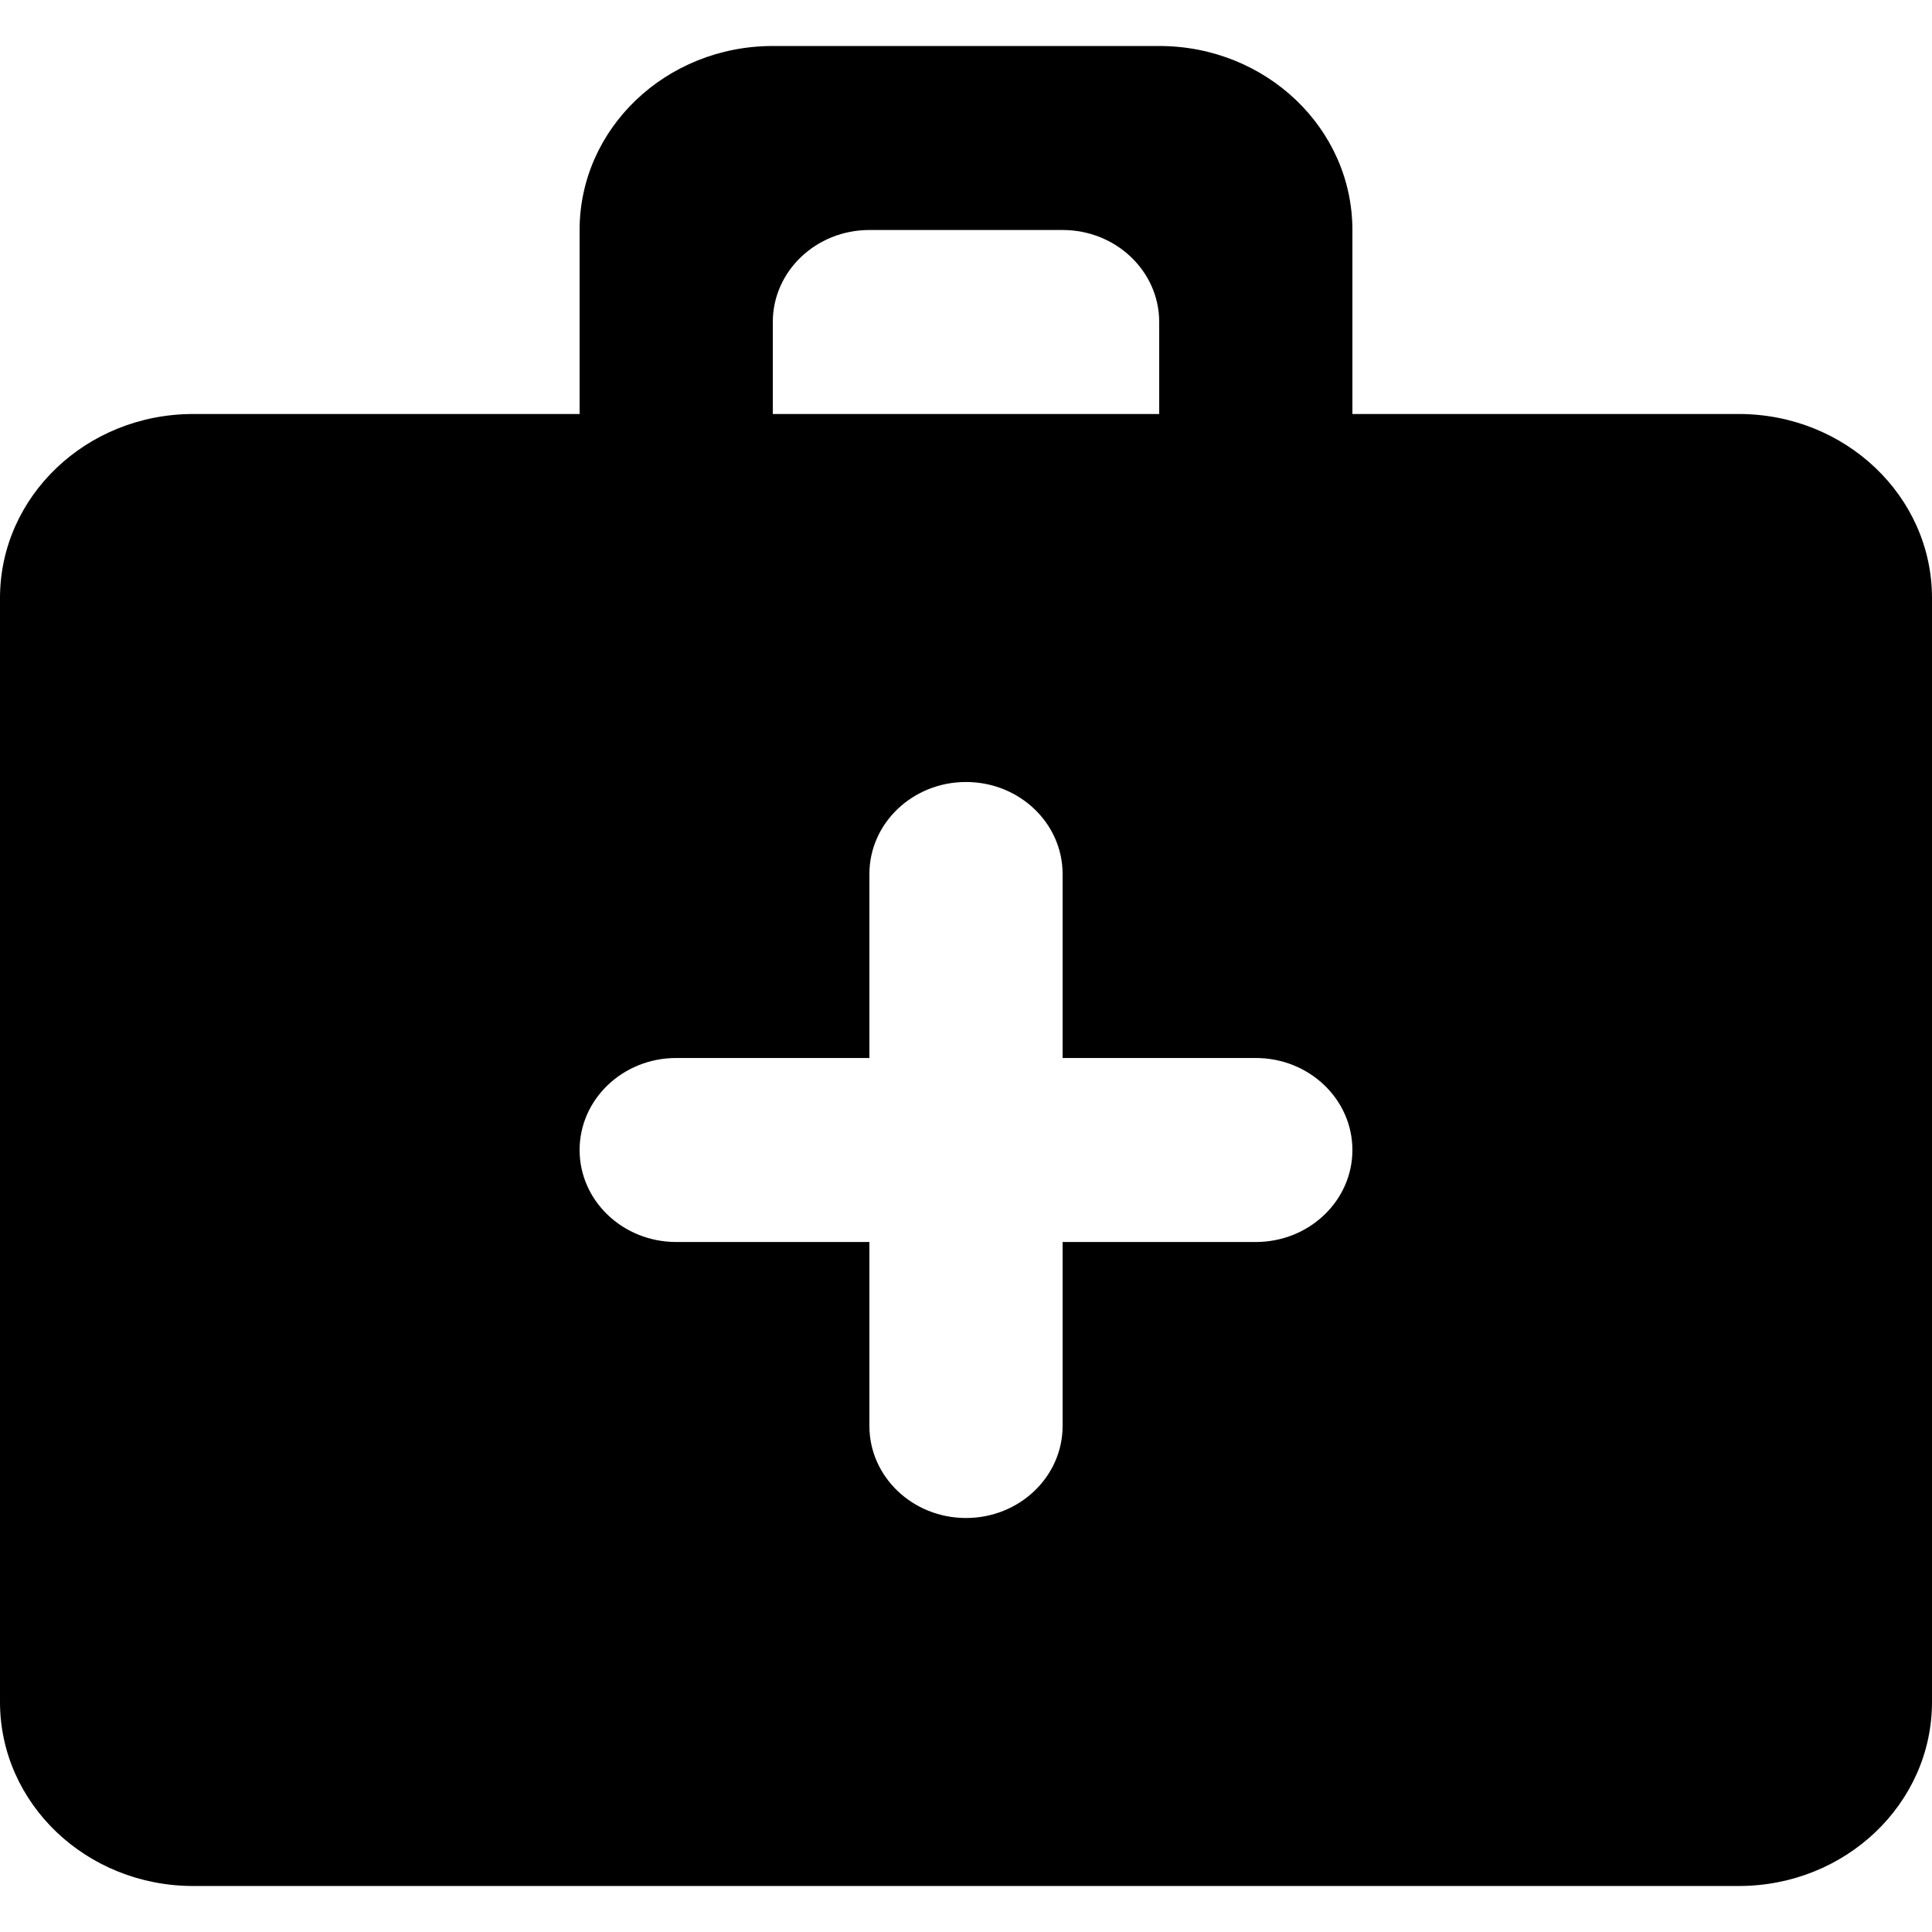
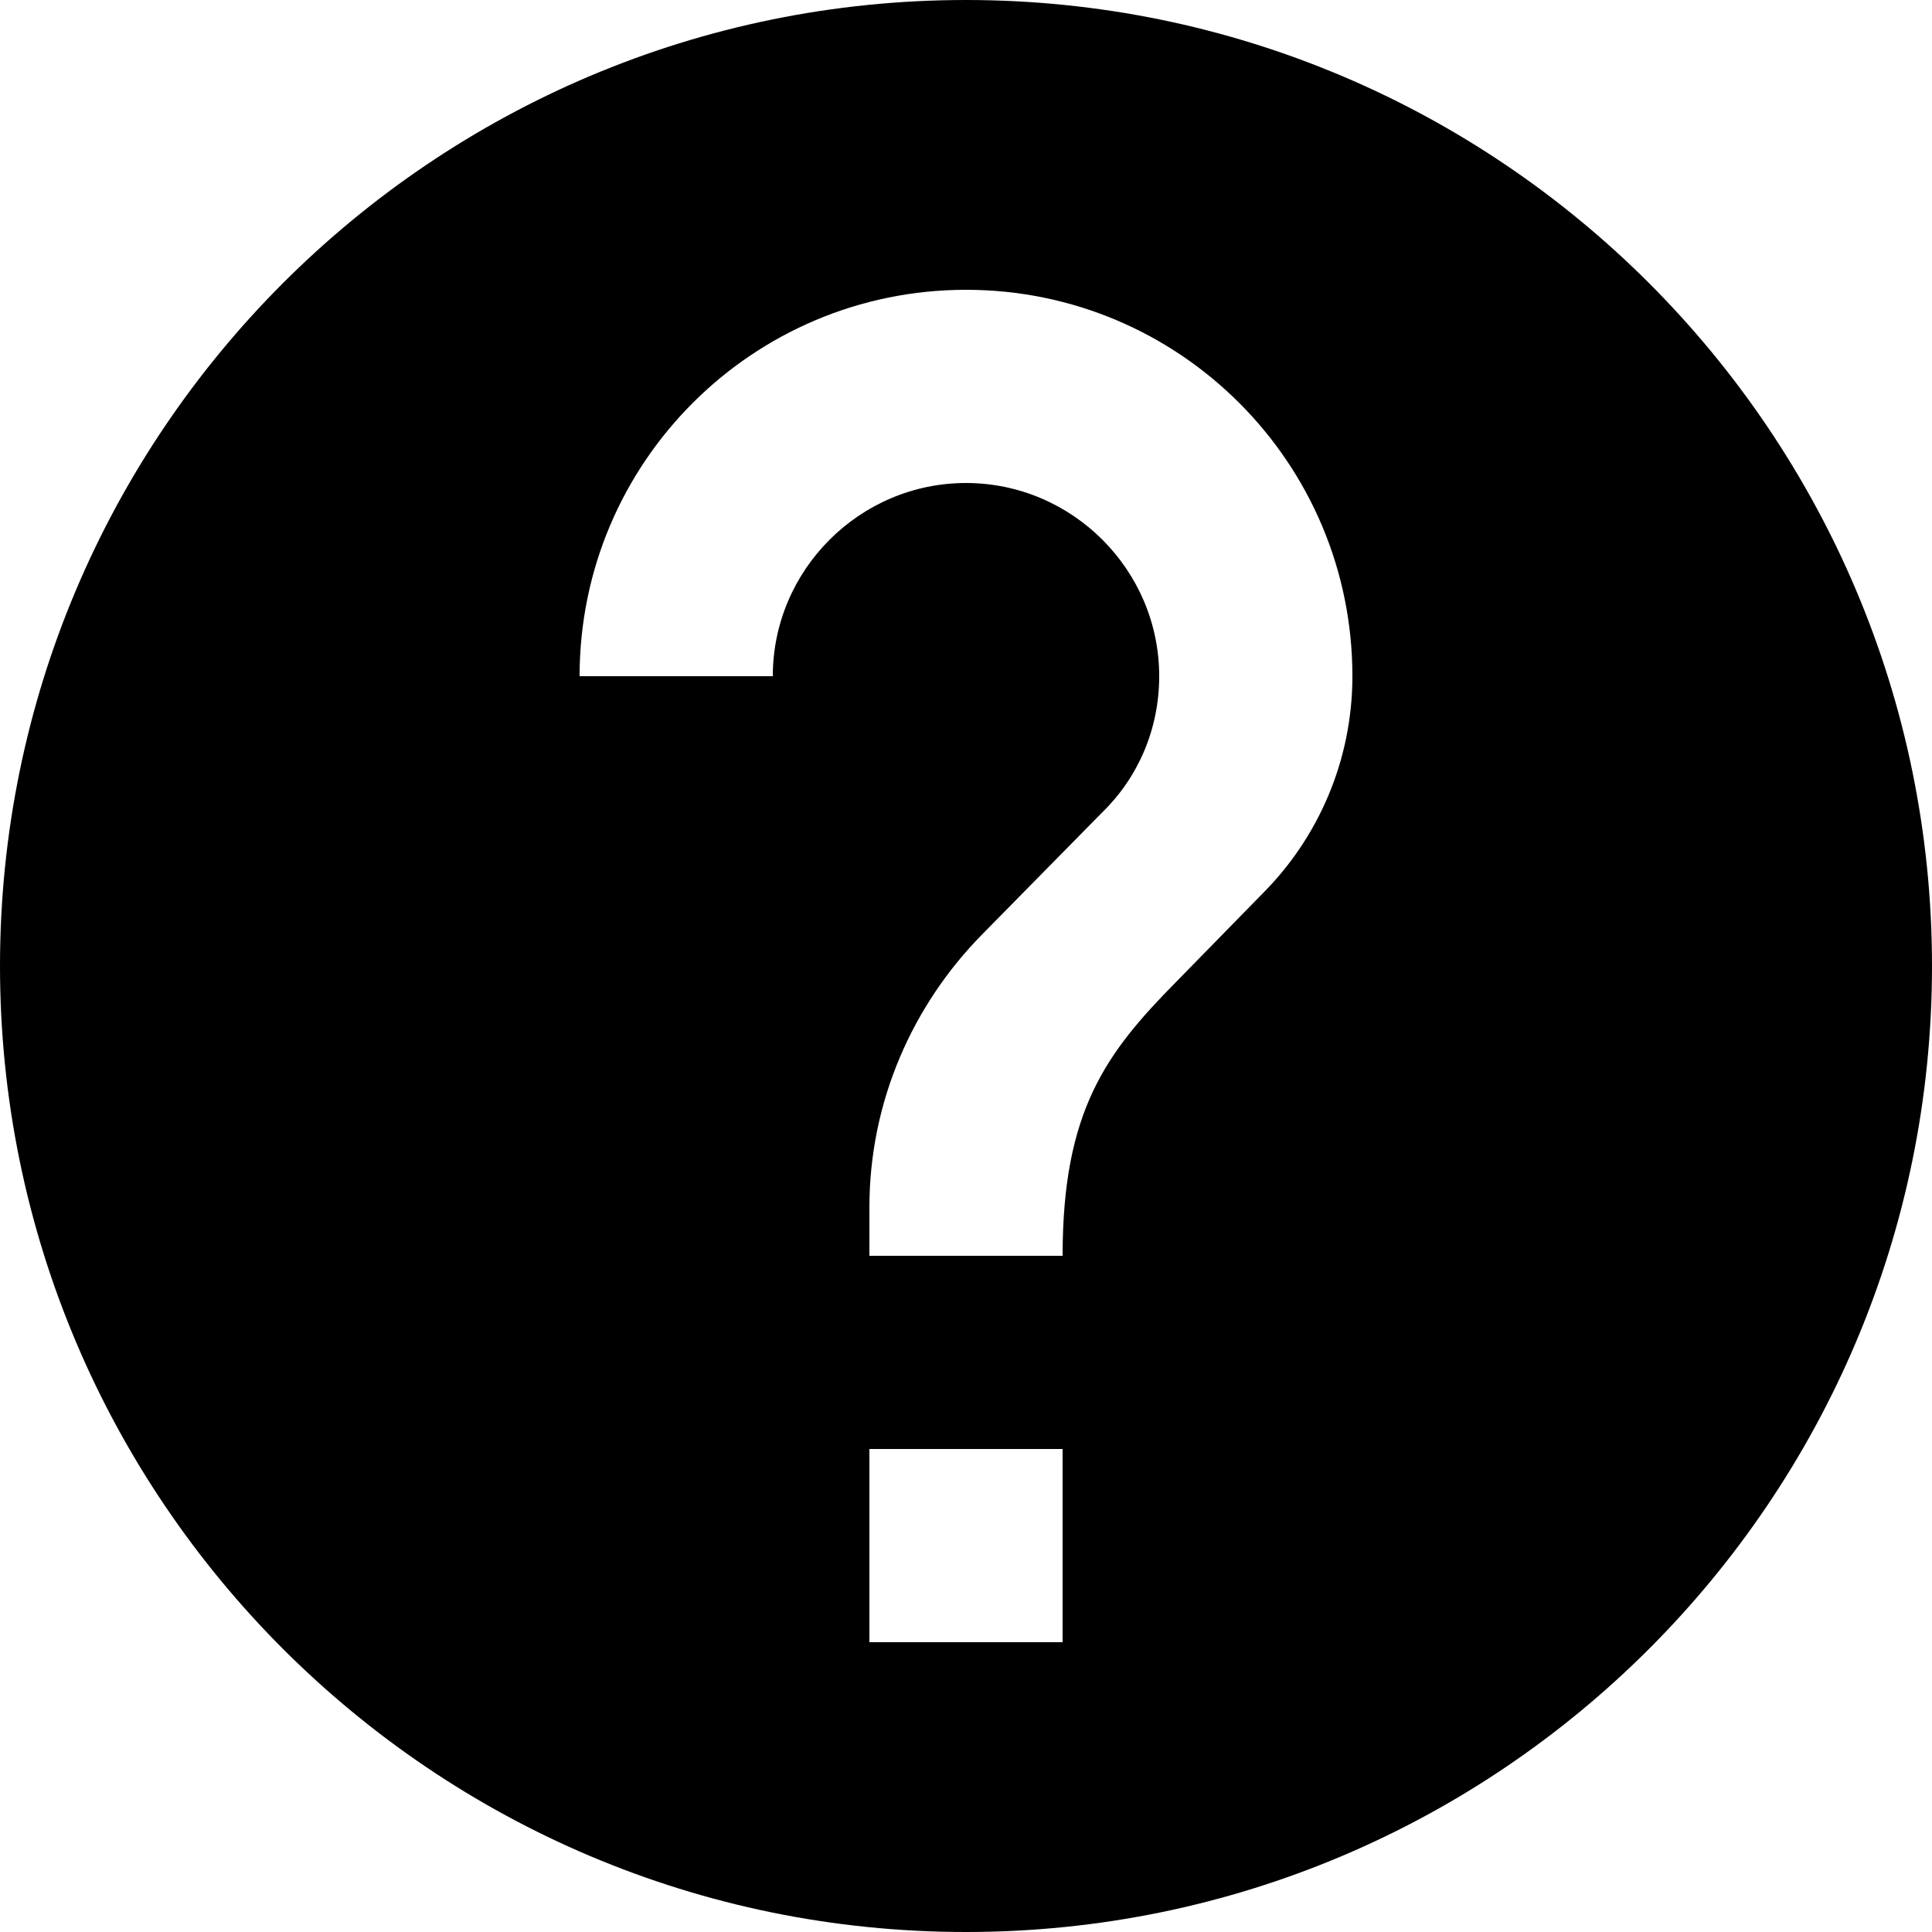
- <svg xmlns="http://www.w3.org/2000/svg" width="800" height="800" fill="#000000" version="1.1" viewBox="0 -.5 21 21">
-   <path d="m8.4-2e-5c-1.16 0-2.1 0.895-2.1 2v2h-4.2c-1.16 0-2.1 0.895-2.1 2v12c0 1.105 0.94 2 2.1 2h16.8c1.16 0 2.1-0.895 2.1-2v-12c0-1.105-0.94-2-2.1-2h-4.2v-2c0-1.105-0.94-2-2.1-2zm1.05 2h2.1c0.58 0 1.05 0.448 1.05 1v1h-4.2v-1c0-0.552 0.47-1 1.05-1zm1.05 6c0.58 0 1.05 0.448 1.05 1v2h2.1c0.58 0 1.05 0.448 1.05 1s-0.47 1-1.05 1h-2.1v2c0 0.552-0.47 1-1.05 1s-1.05-0.448-1.05-1v-2h-2.1c-0.58 0-1.05-0.448-1.05-1s0.47-1 1.05-1h2.1v-2c0-0.552 0.47-1 1.05-1z" />
+ <svg xmlns="http://www.w3.org/2000/svg" height="800" viewBox="0 0 24 24" width="800">
+   <path d="m12 0c-6.624 0-12 5.376-12 12s5.376 12 12 12 12-5.376 12-12-5.376-12-12-12zm1.2 20.4h-2.4v-2.4h2.4zm2.484-9.3-1.08 1.104c-.864.876-1.404 1.596-1.404 3.396h-2.4v-.6c0-1.32.54-2.52 1.404-3.396l1.488-1.512c.444-.432.708-1.032.708-1.692 0-1.32-1.08-2.4-2.4-2.4s-2.4 1.08-2.4 2.4h-2.4c0-2.652 2.148-4.8 4.8-4.8s4.8 2.148 4.8 4.8c0 1.056-.432 2.016-1.116 2.7z" />
</svg>
